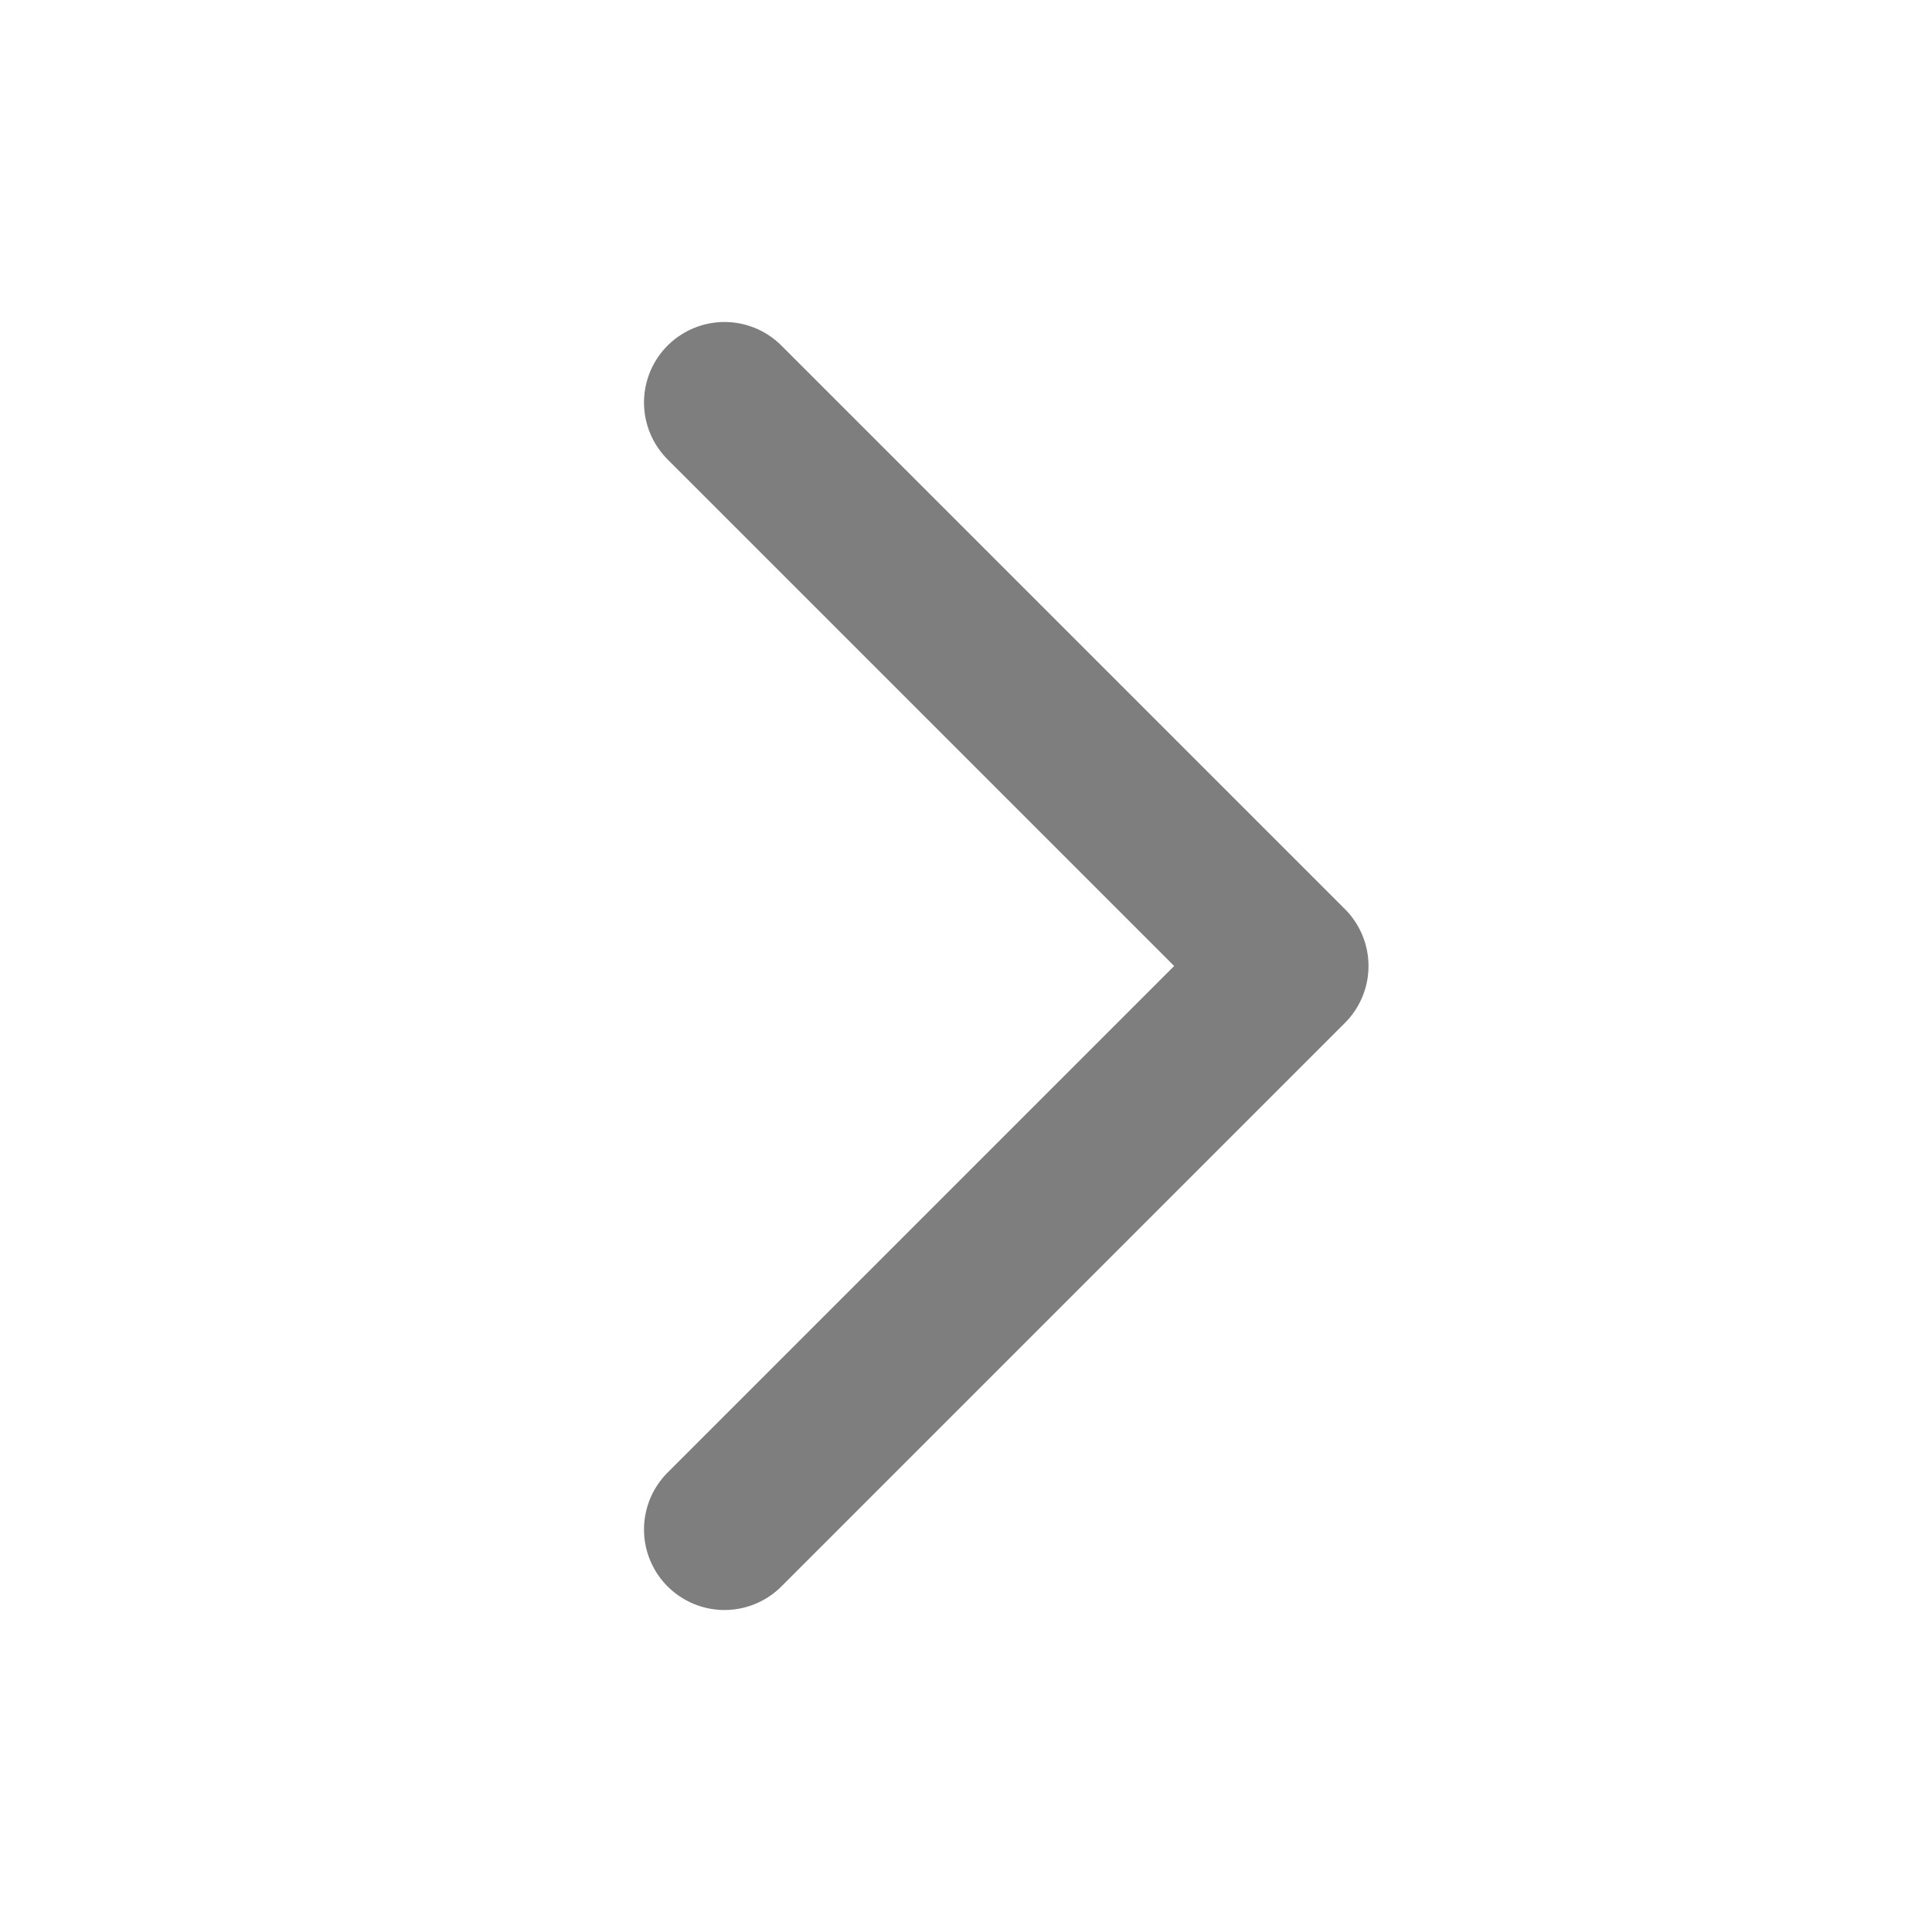
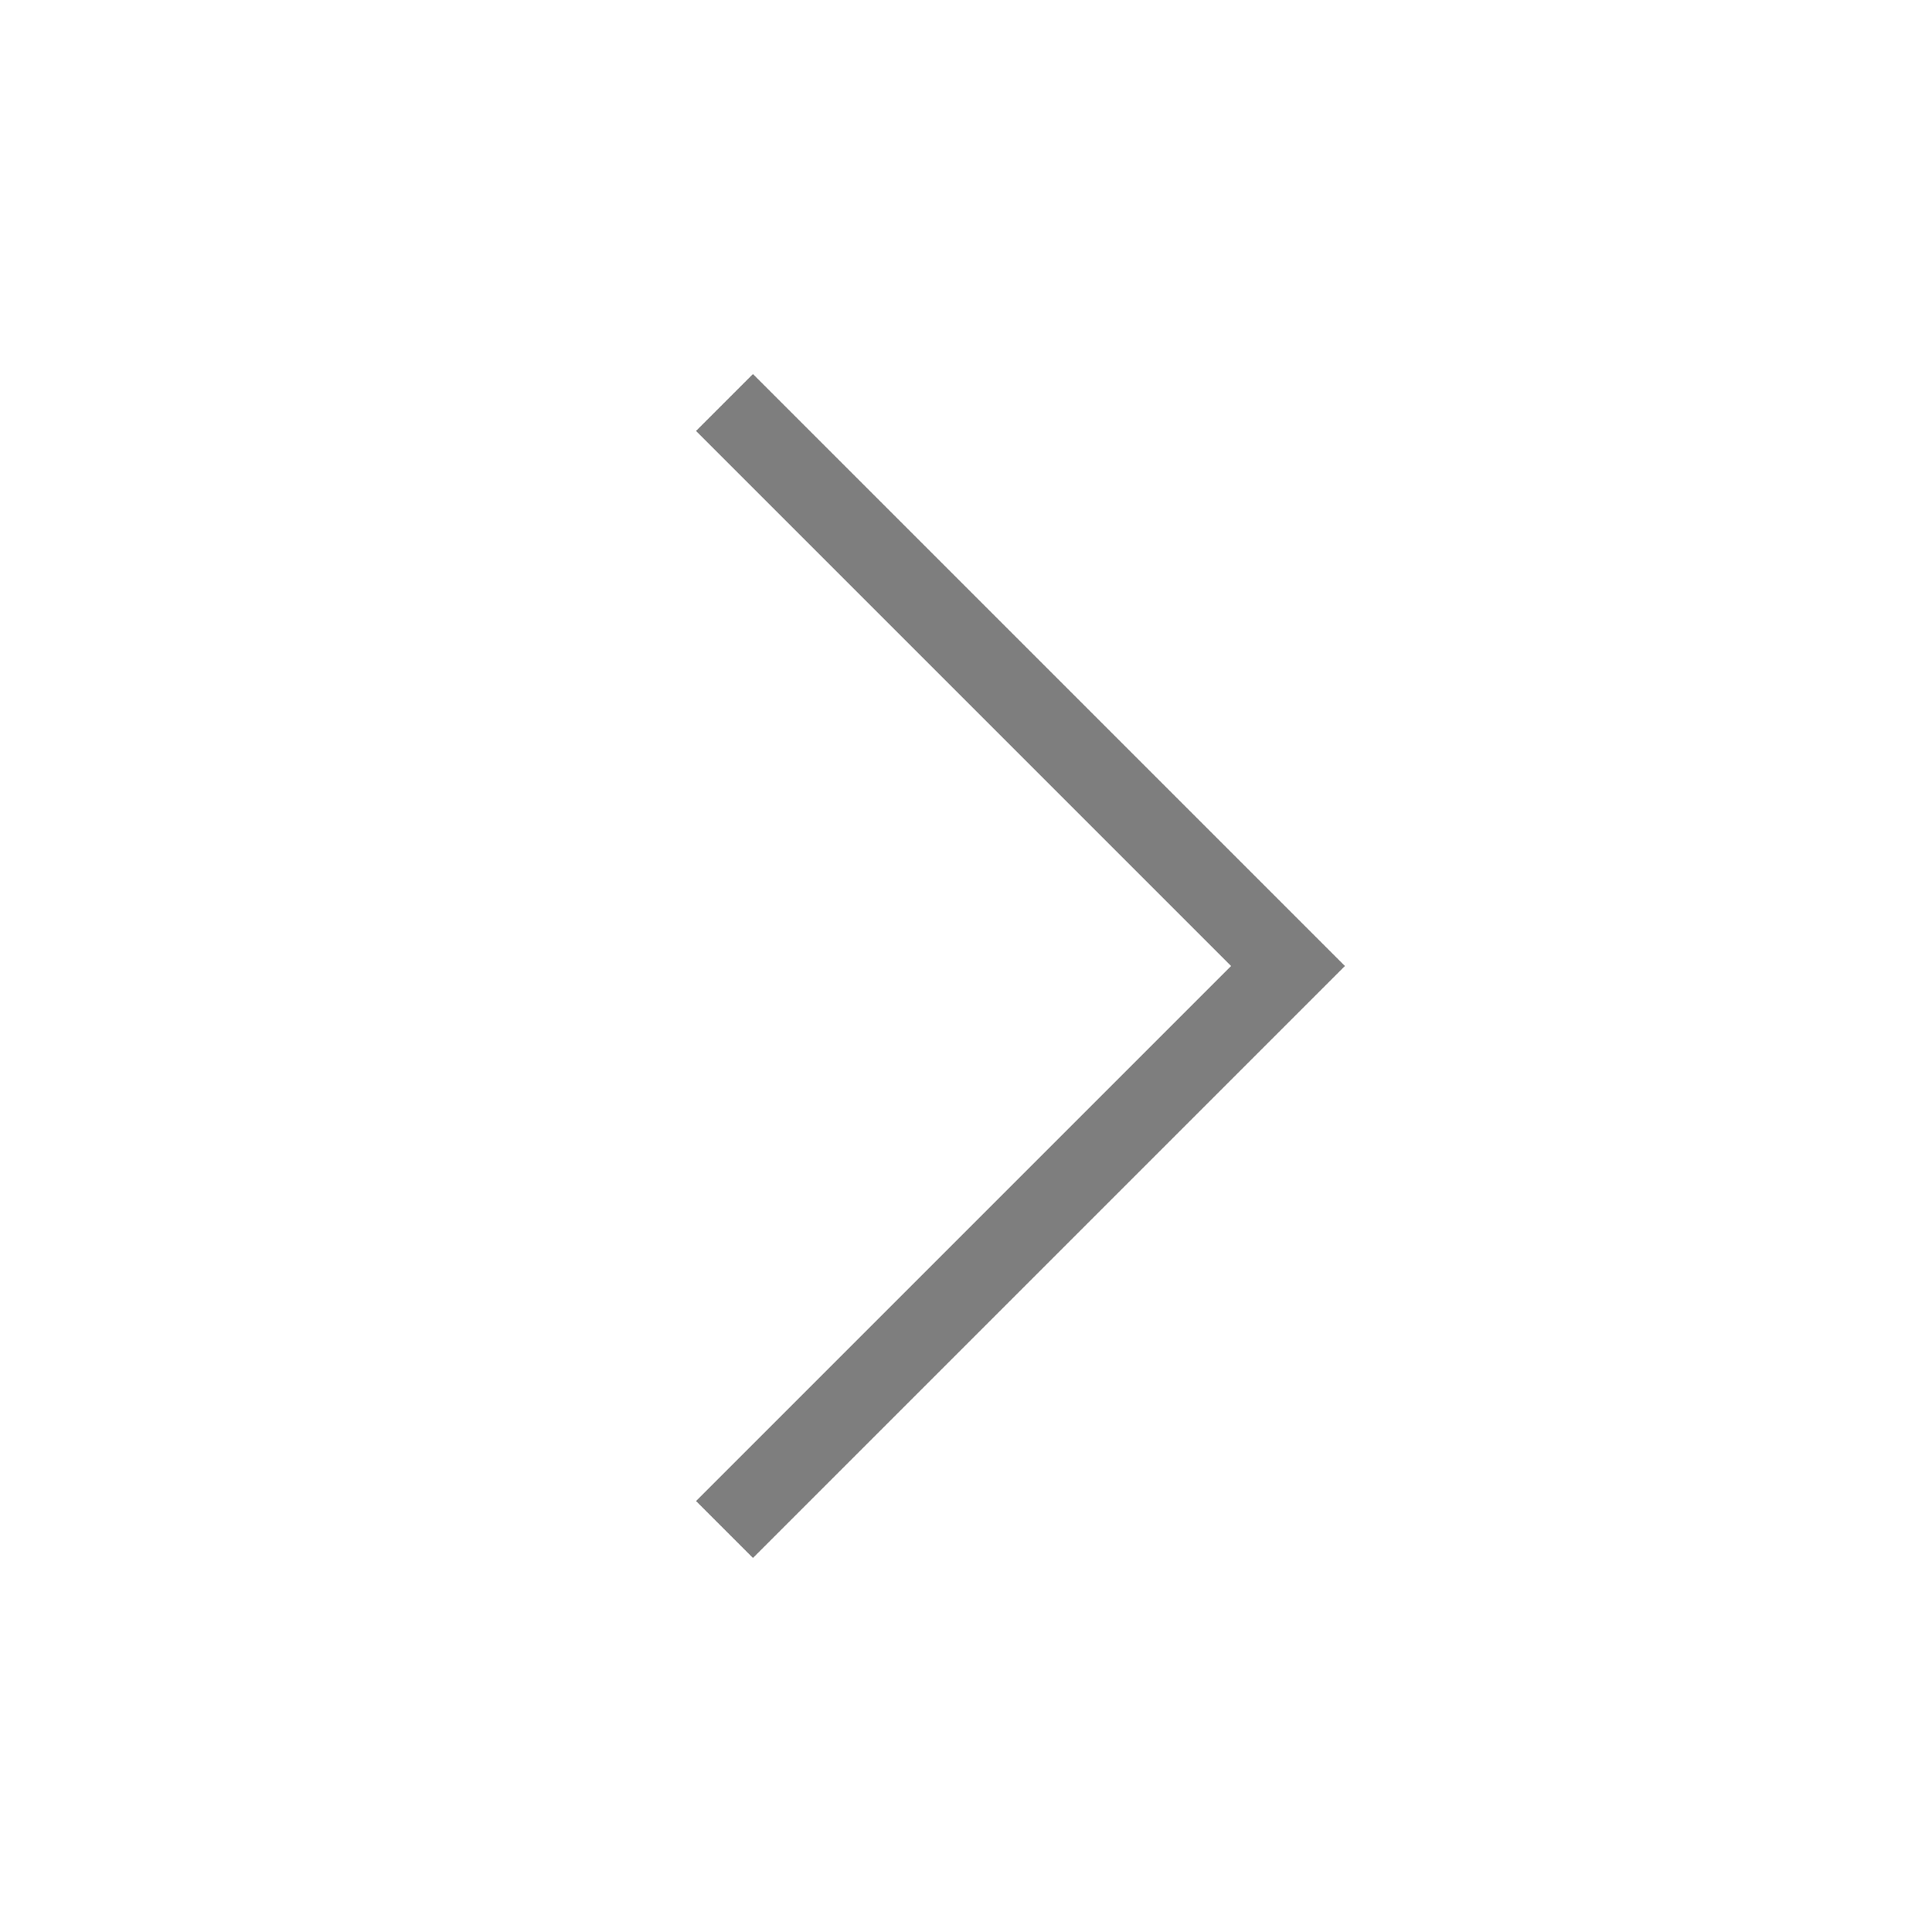
<svg xmlns="http://www.w3.org/2000/svg" width="24" height="24" viewBox="0 0 24 24" fill="none">
-   <path d="M9 19L16 12L9 5" stroke="#7E7E7E" stroke-width="2" stroke-linecap="round" stroke-linejoin="round" />
+   <path d="M9 19L16 12L9 5" stroke="#7E7E7E" strokeWidth="2" strokeLinecap="round" strokeLinejoin="round" />
</svg>
